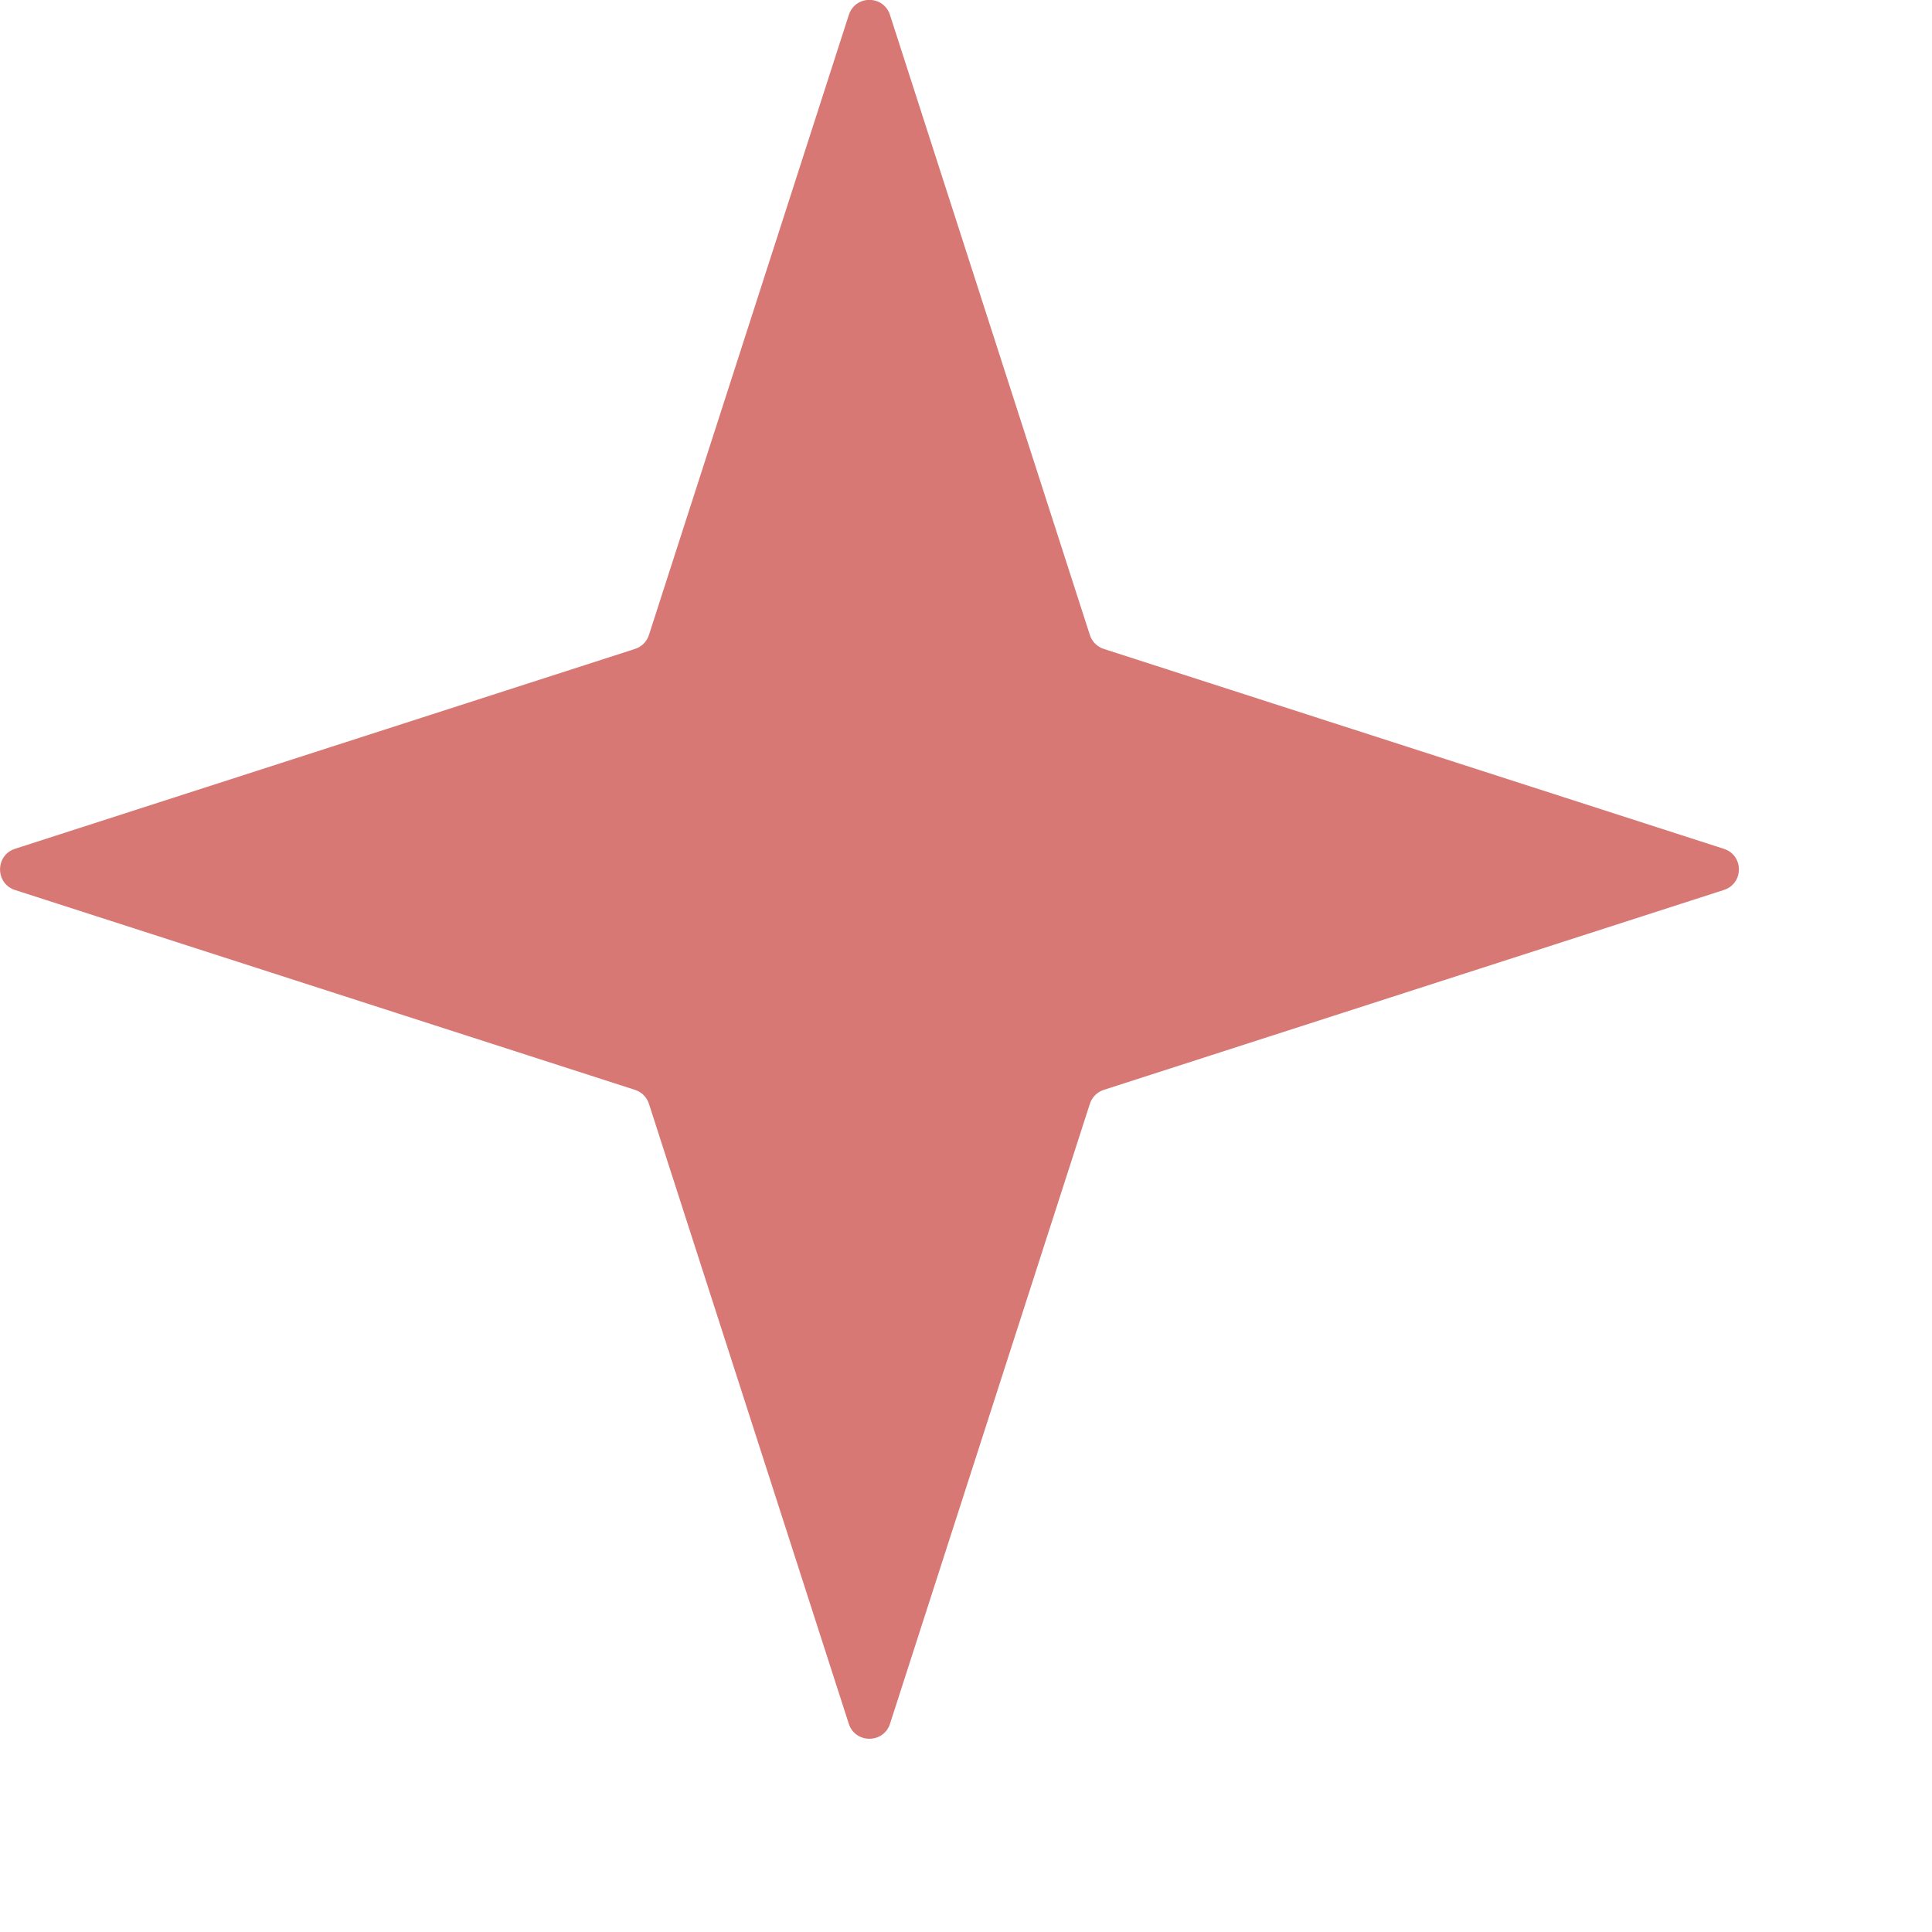
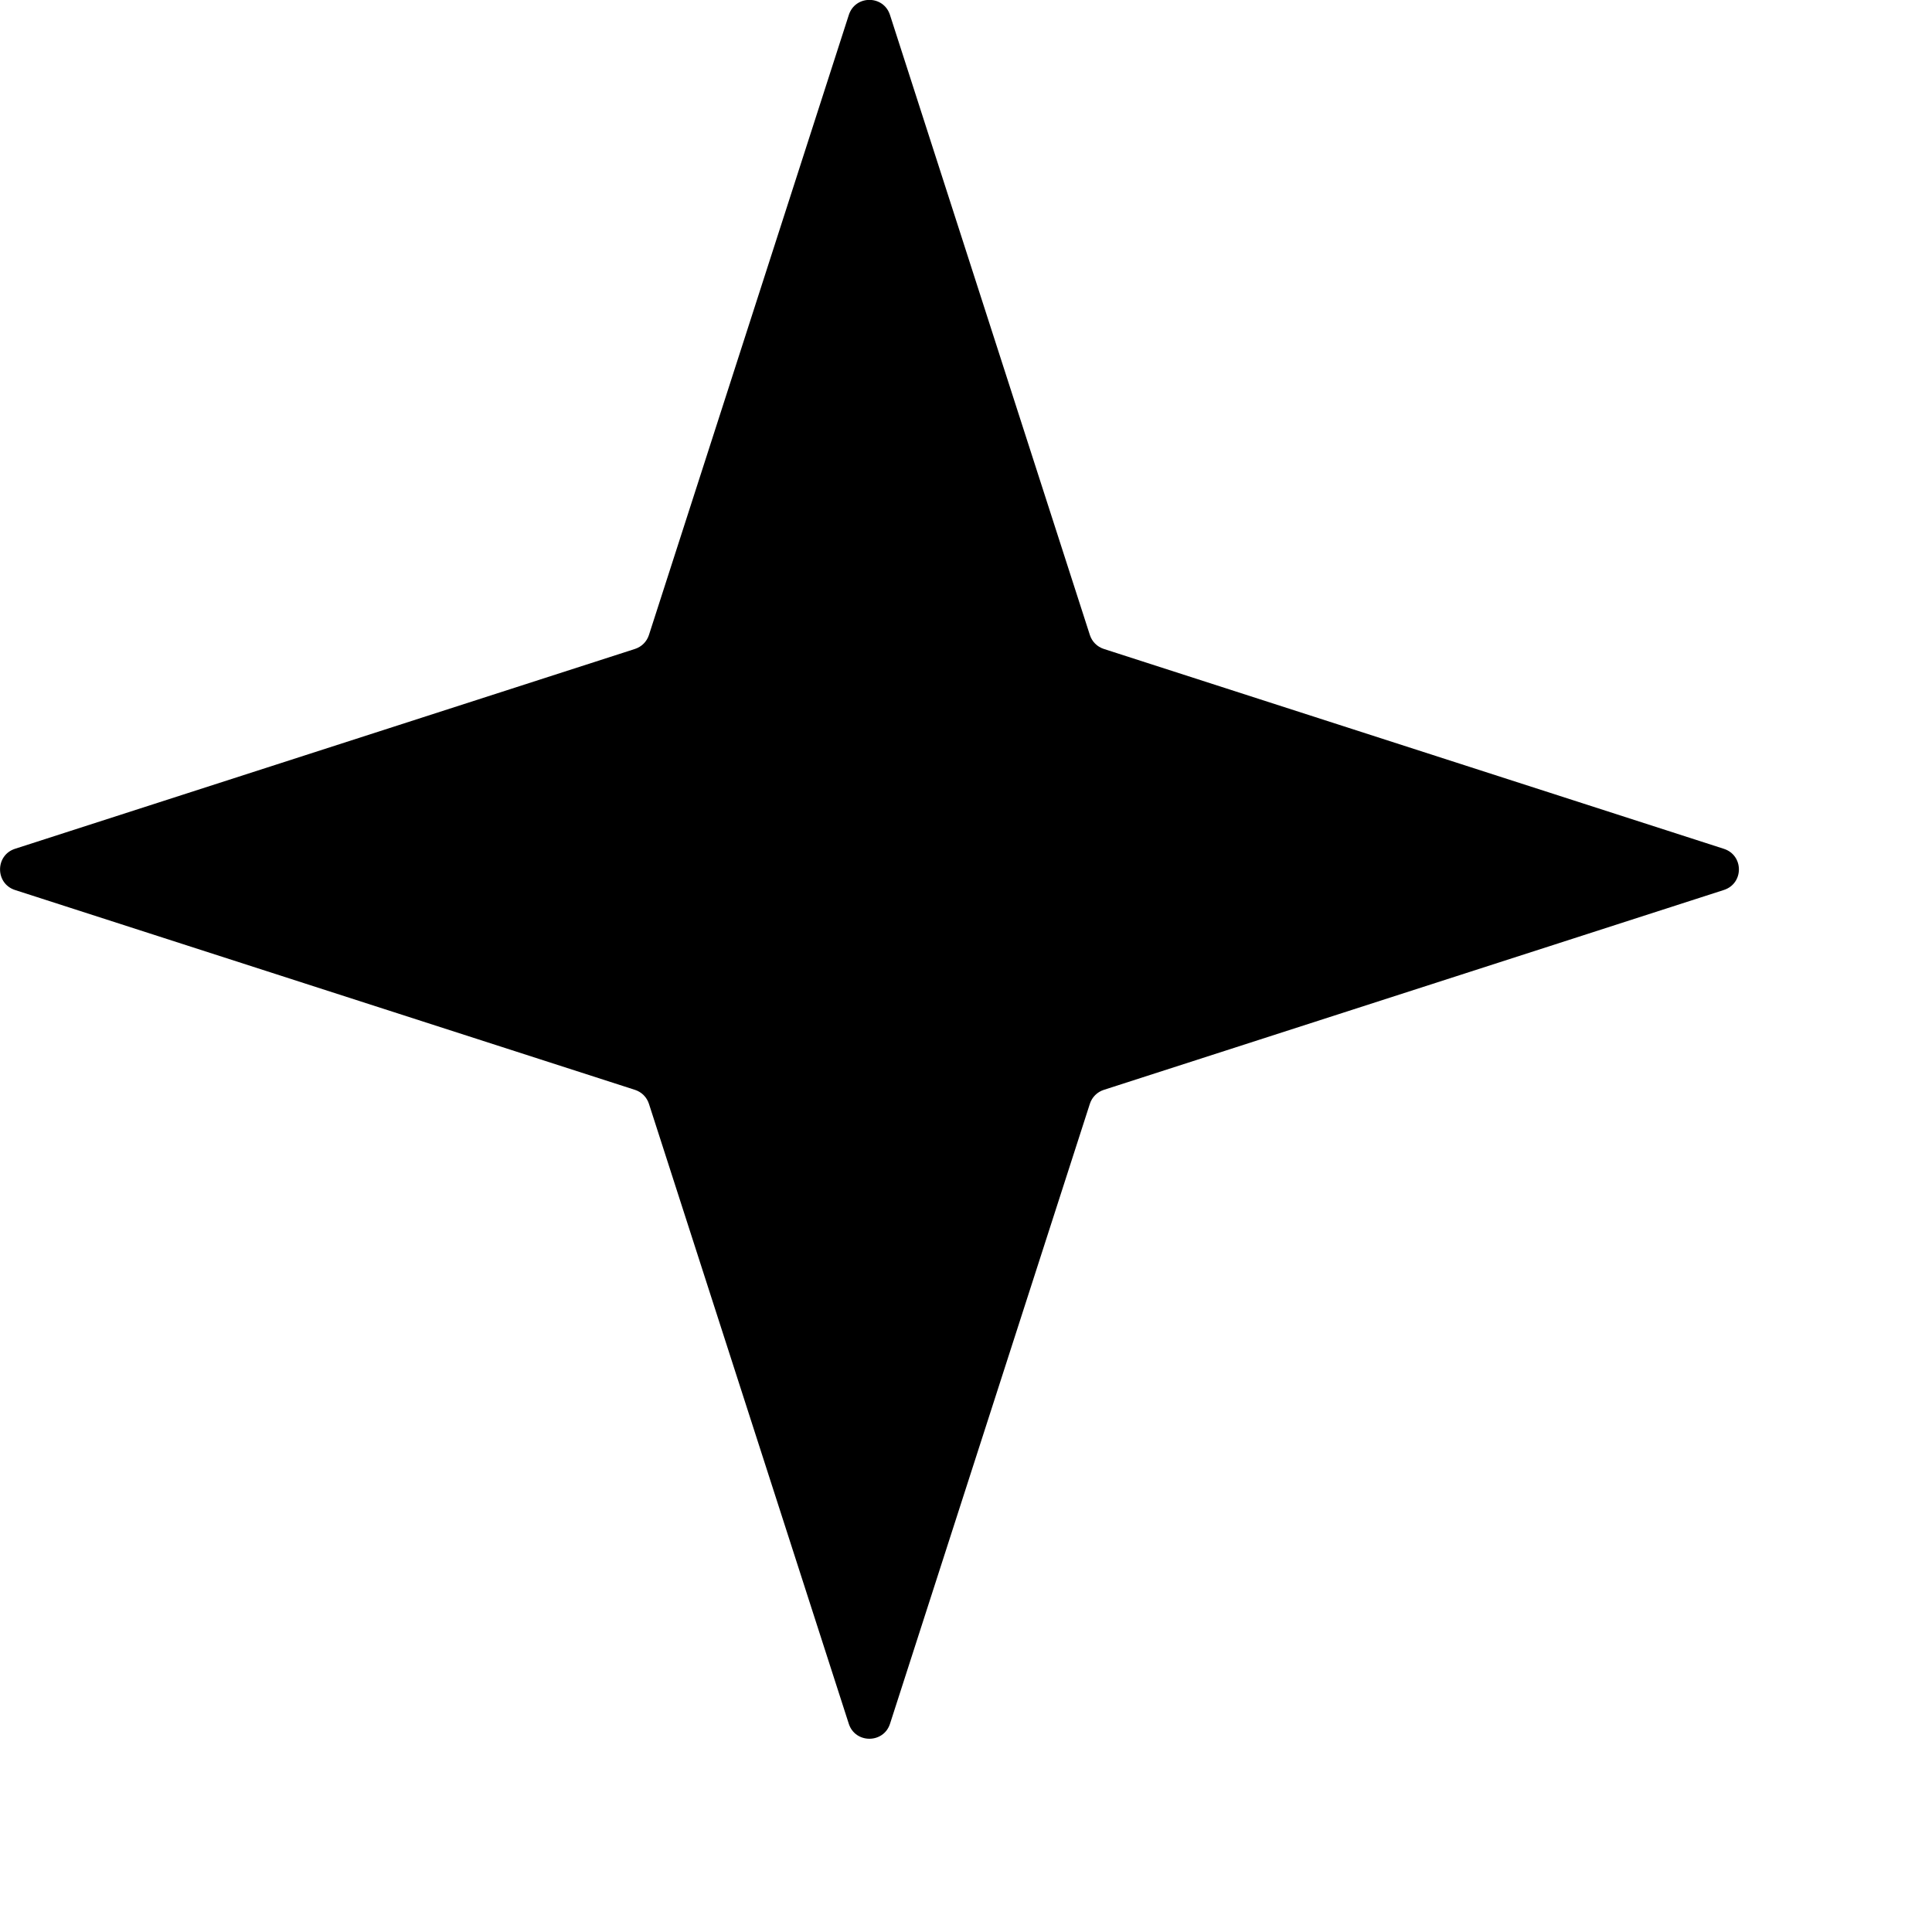
<svg xmlns="http://www.w3.org/2000/svg" width="9" height="9" viewBox="0 0 9 9" fill="none">
-   <path d="M8.03 3.954C8.124 3.984 8.124 4.116 8.03 4.146L5.142 5.077C5.111 5.087 5.087 5.111 5.077 5.142L4.146 8.03C4.116 8.123 3.984 8.123 3.954 8.03L3.023 5.142C3.013 5.111 2.989 5.087 2.958 5.077L0.07 4.146C-0.023 4.116 -0.023 3.984 0.07 3.954L2.958 3.023C2.989 3.013 3.013 2.989 3.023 2.958L3.954 0.07C3.984 -0.024 4.116 -0.024 4.146 0.07L5.077 2.958C5.087 2.989 5.111 3.013 5.142 3.023L8.03 3.954Z" fill="#D87875" style="fill:#D87875;fill:color(display-p3 0.848 0.471 0.458);fill-opacity:1;" />
+   <path d="M8.03 3.954C8.124 3.984 8.124 4.116 8.03 4.146L5.142 5.077C5.111 5.087 5.087 5.111 5.077 5.142L4.146 8.03C4.116 8.123 3.984 8.123 3.954 8.03L3.023 5.142C3.013 5.111 2.989 5.087 2.958 5.077L0.07 4.146C-0.023 4.116 -0.023 3.984 0.07 3.954L2.958 3.023C2.989 3.013 3.013 2.989 3.023 2.958L3.954 0.07C3.984 -0.024 4.116 -0.024 4.146 0.07L5.077 2.958C5.087 2.989 5.111 3.013 5.142 3.023L8.03 3.954Z" fill="currentColor" />
</svg>
